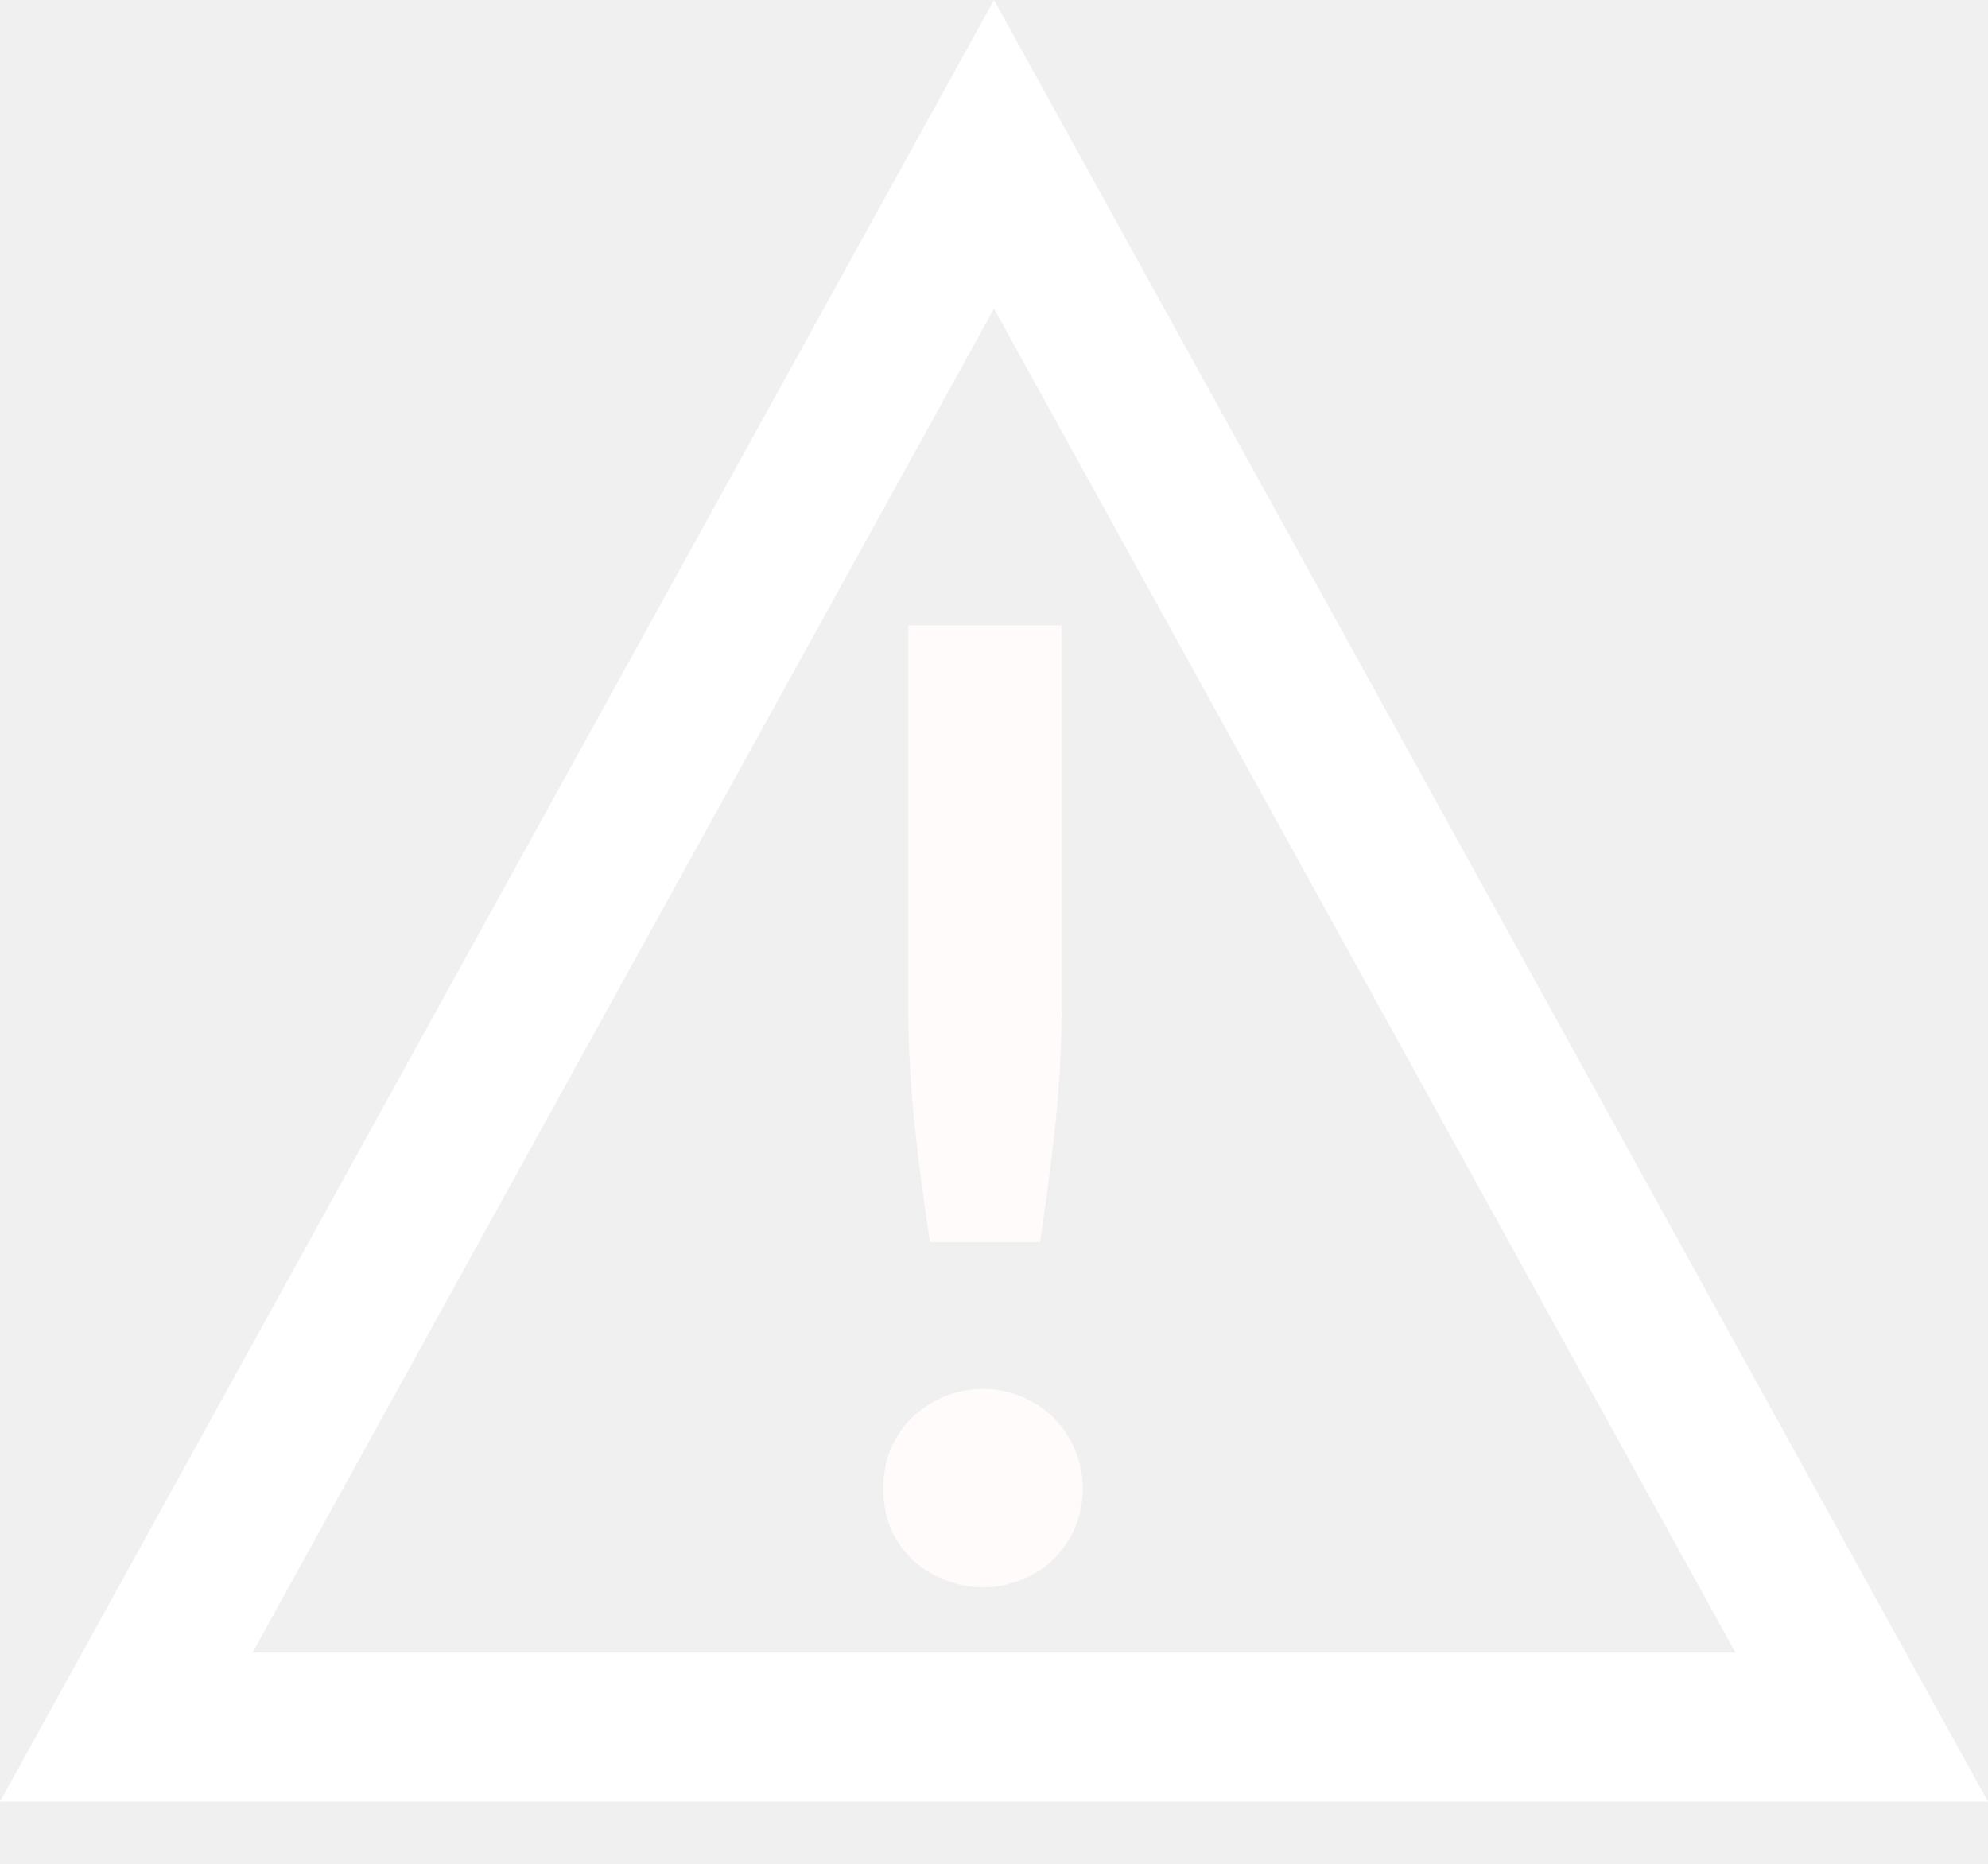
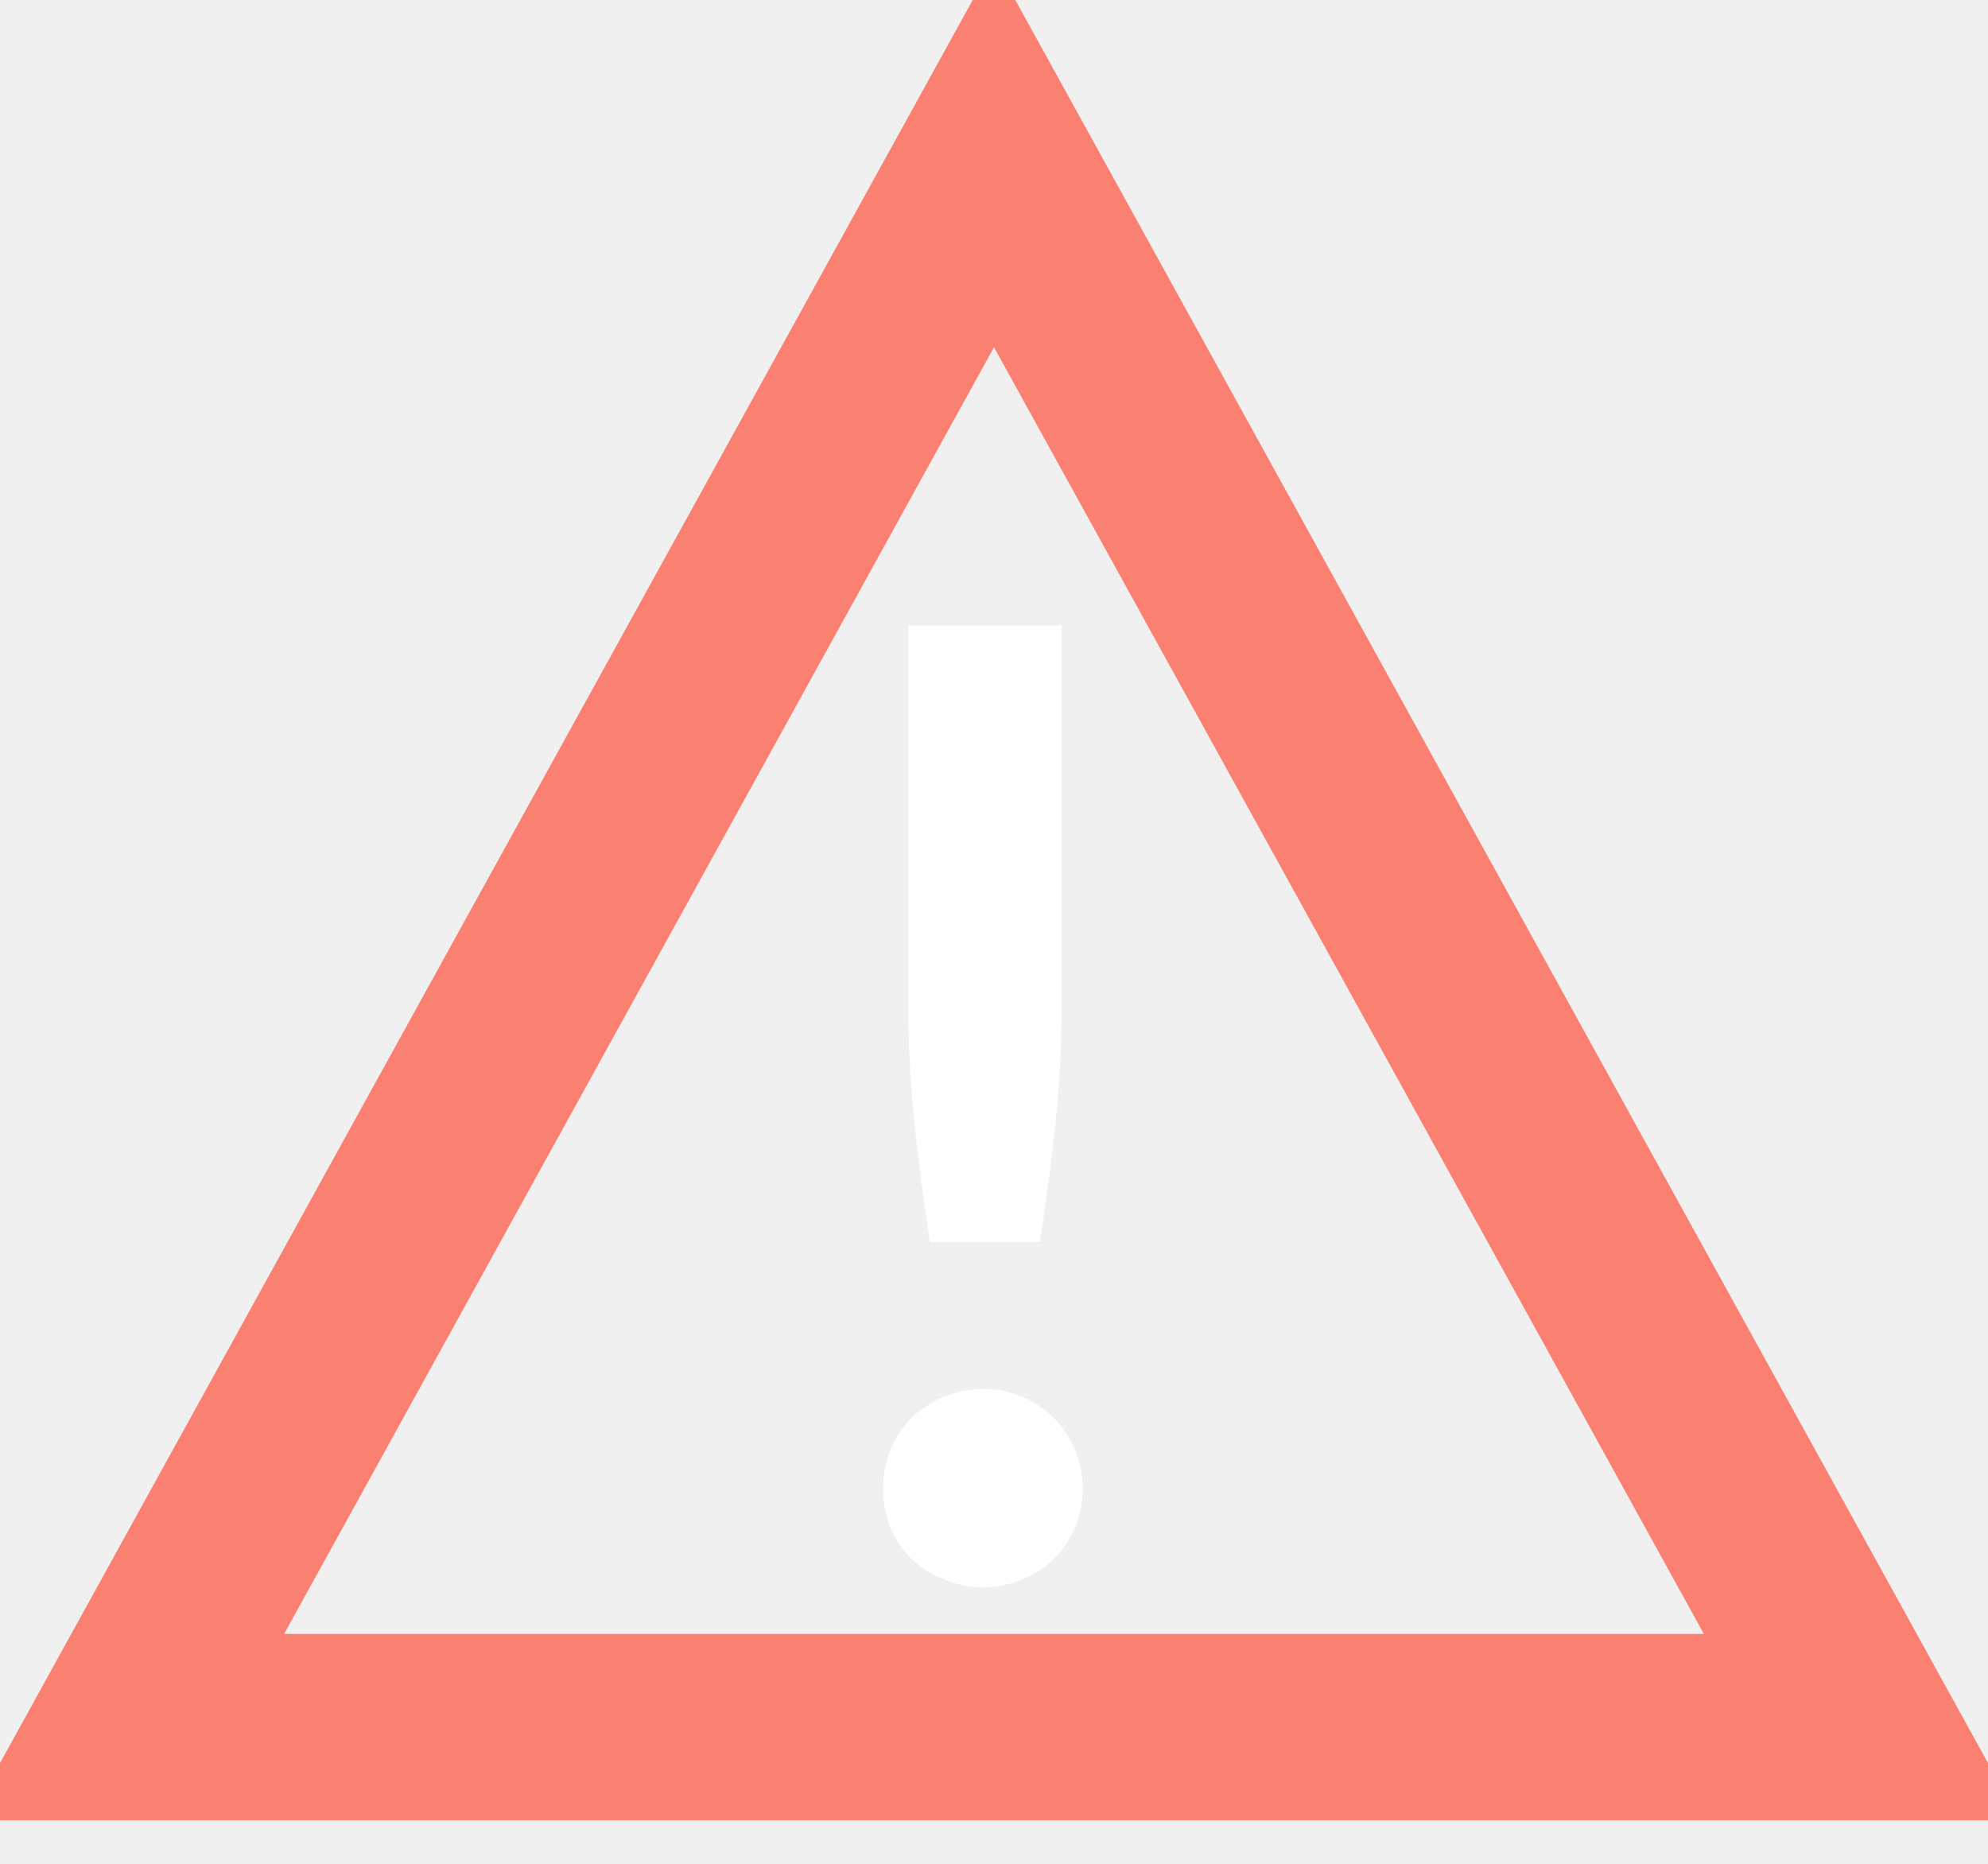
<svg xmlns="http://www.w3.org/2000/svg" width="160" height="150" viewBox="0 0 160 150" fill="none">
-   <path d="M10.163 139L80 12.42L149.837 139H80H10.163Z" stroke="white" stroke-width="12" />
-   <path d="M85.449 50.335V80.662C85.449 83.878 85.29 87.042 84.972 90.152C84.654 93.227 84.229 96.497 83.699 99.961H74.845C74.315 96.497 73.891 93.227 73.573 90.152C73.255 87.042 73.096 83.878 73.096 80.662V50.335H85.449ZM71.081 119.789C71.081 118.694 71.275 117.651 71.664 116.661C72.088 115.672 72.654 114.823 73.361 114.117C74.103 113.41 74.969 112.844 75.959 112.42C76.948 111.996 78.009 111.784 79.14 111.784C80.235 111.784 81.278 111.996 82.268 112.42C83.257 112.844 84.106 113.41 84.813 114.117C85.519 114.823 86.085 115.672 86.509 116.661C86.933 117.651 87.145 118.694 87.145 119.789C87.145 120.921 86.933 121.981 86.509 122.971C86.085 123.925 85.519 124.756 84.813 125.462C84.106 126.169 83.257 126.717 82.268 127.106C81.278 127.53 80.235 127.742 79.14 127.742C78.009 127.742 76.948 127.53 75.959 127.106C74.969 126.717 74.103 126.169 73.361 125.462C72.654 124.756 72.088 123.925 71.664 122.971C71.275 121.981 71.081 120.921 71.081 119.789Z" fill="#FFFBFB" />
+   <path d="M10.163 139L80 12.42L149.837 139H80H10.163Z" stroke="salmon" stroke-width="15" />
+   <path d="M85.449 50.335V80.662C85.449 83.878 85.29 87.042 84.972 90.152C84.654 93.227 84.229 96.497 83.699 99.961H74.845C74.315 96.497 73.891 93.227 73.573 90.152C73.255 87.042 73.096 83.878 73.096 80.662V50.335H85.449ZM71.081 119.789C71.081 118.694 71.275 117.651 71.664 116.661C72.088 115.672 72.654 114.823 73.361 114.117C74.103 113.41 74.969 112.844 75.959 112.42C76.948 111.996 78.009 111.784 79.14 111.784C80.235 111.784 81.278 111.996 82.268 112.42C83.257 112.844 84.106 113.41 84.813 114.117C85.519 114.823 86.085 115.672 86.509 116.661C86.933 117.651 87.145 118.694 87.145 119.789C87.145 120.921 86.933 121.981 86.509 122.971C86.085 123.925 85.519 124.756 84.813 125.462C84.106 126.169 83.257 126.717 82.268 127.106C81.278 127.53 80.235 127.742 79.14 127.742C78.009 127.742 76.948 127.53 75.959 127.106C74.969 126.717 74.103 126.169 73.361 125.462C72.654 124.756 72.088 123.925 71.664 122.971C71.275 121.981 71.081 120.921 71.081 119.789Z" fill="white" />
</svg>
